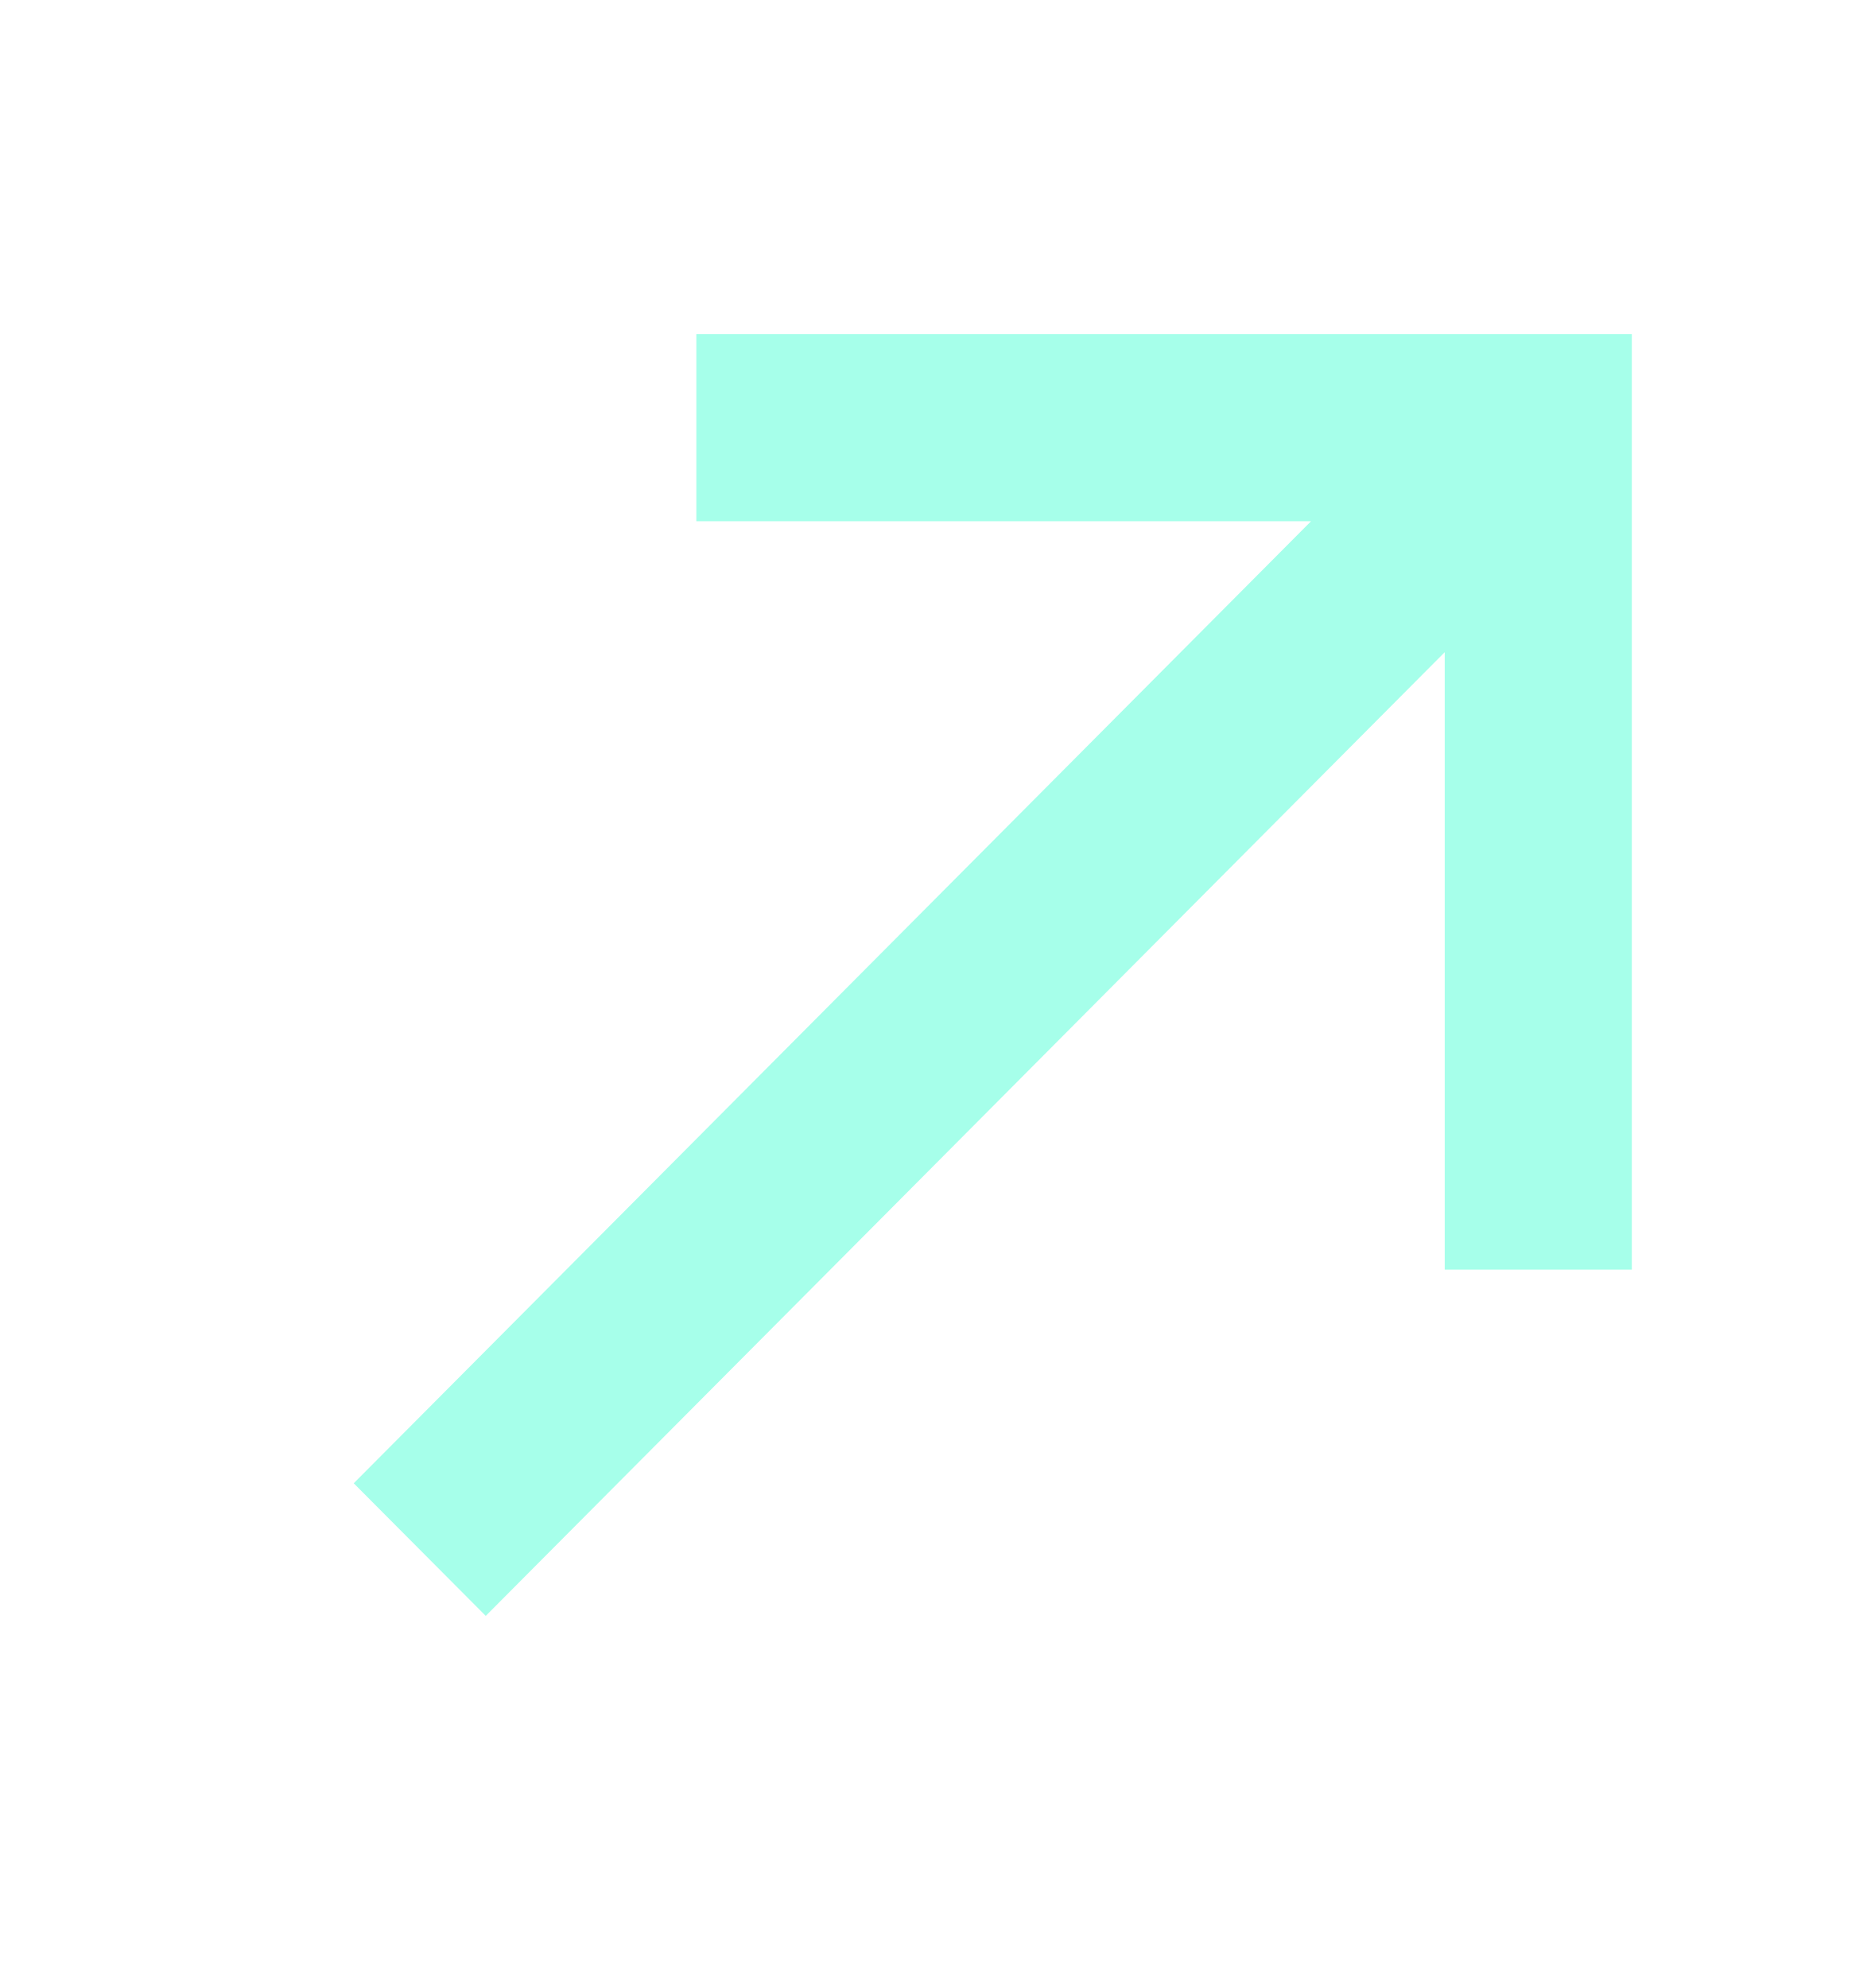
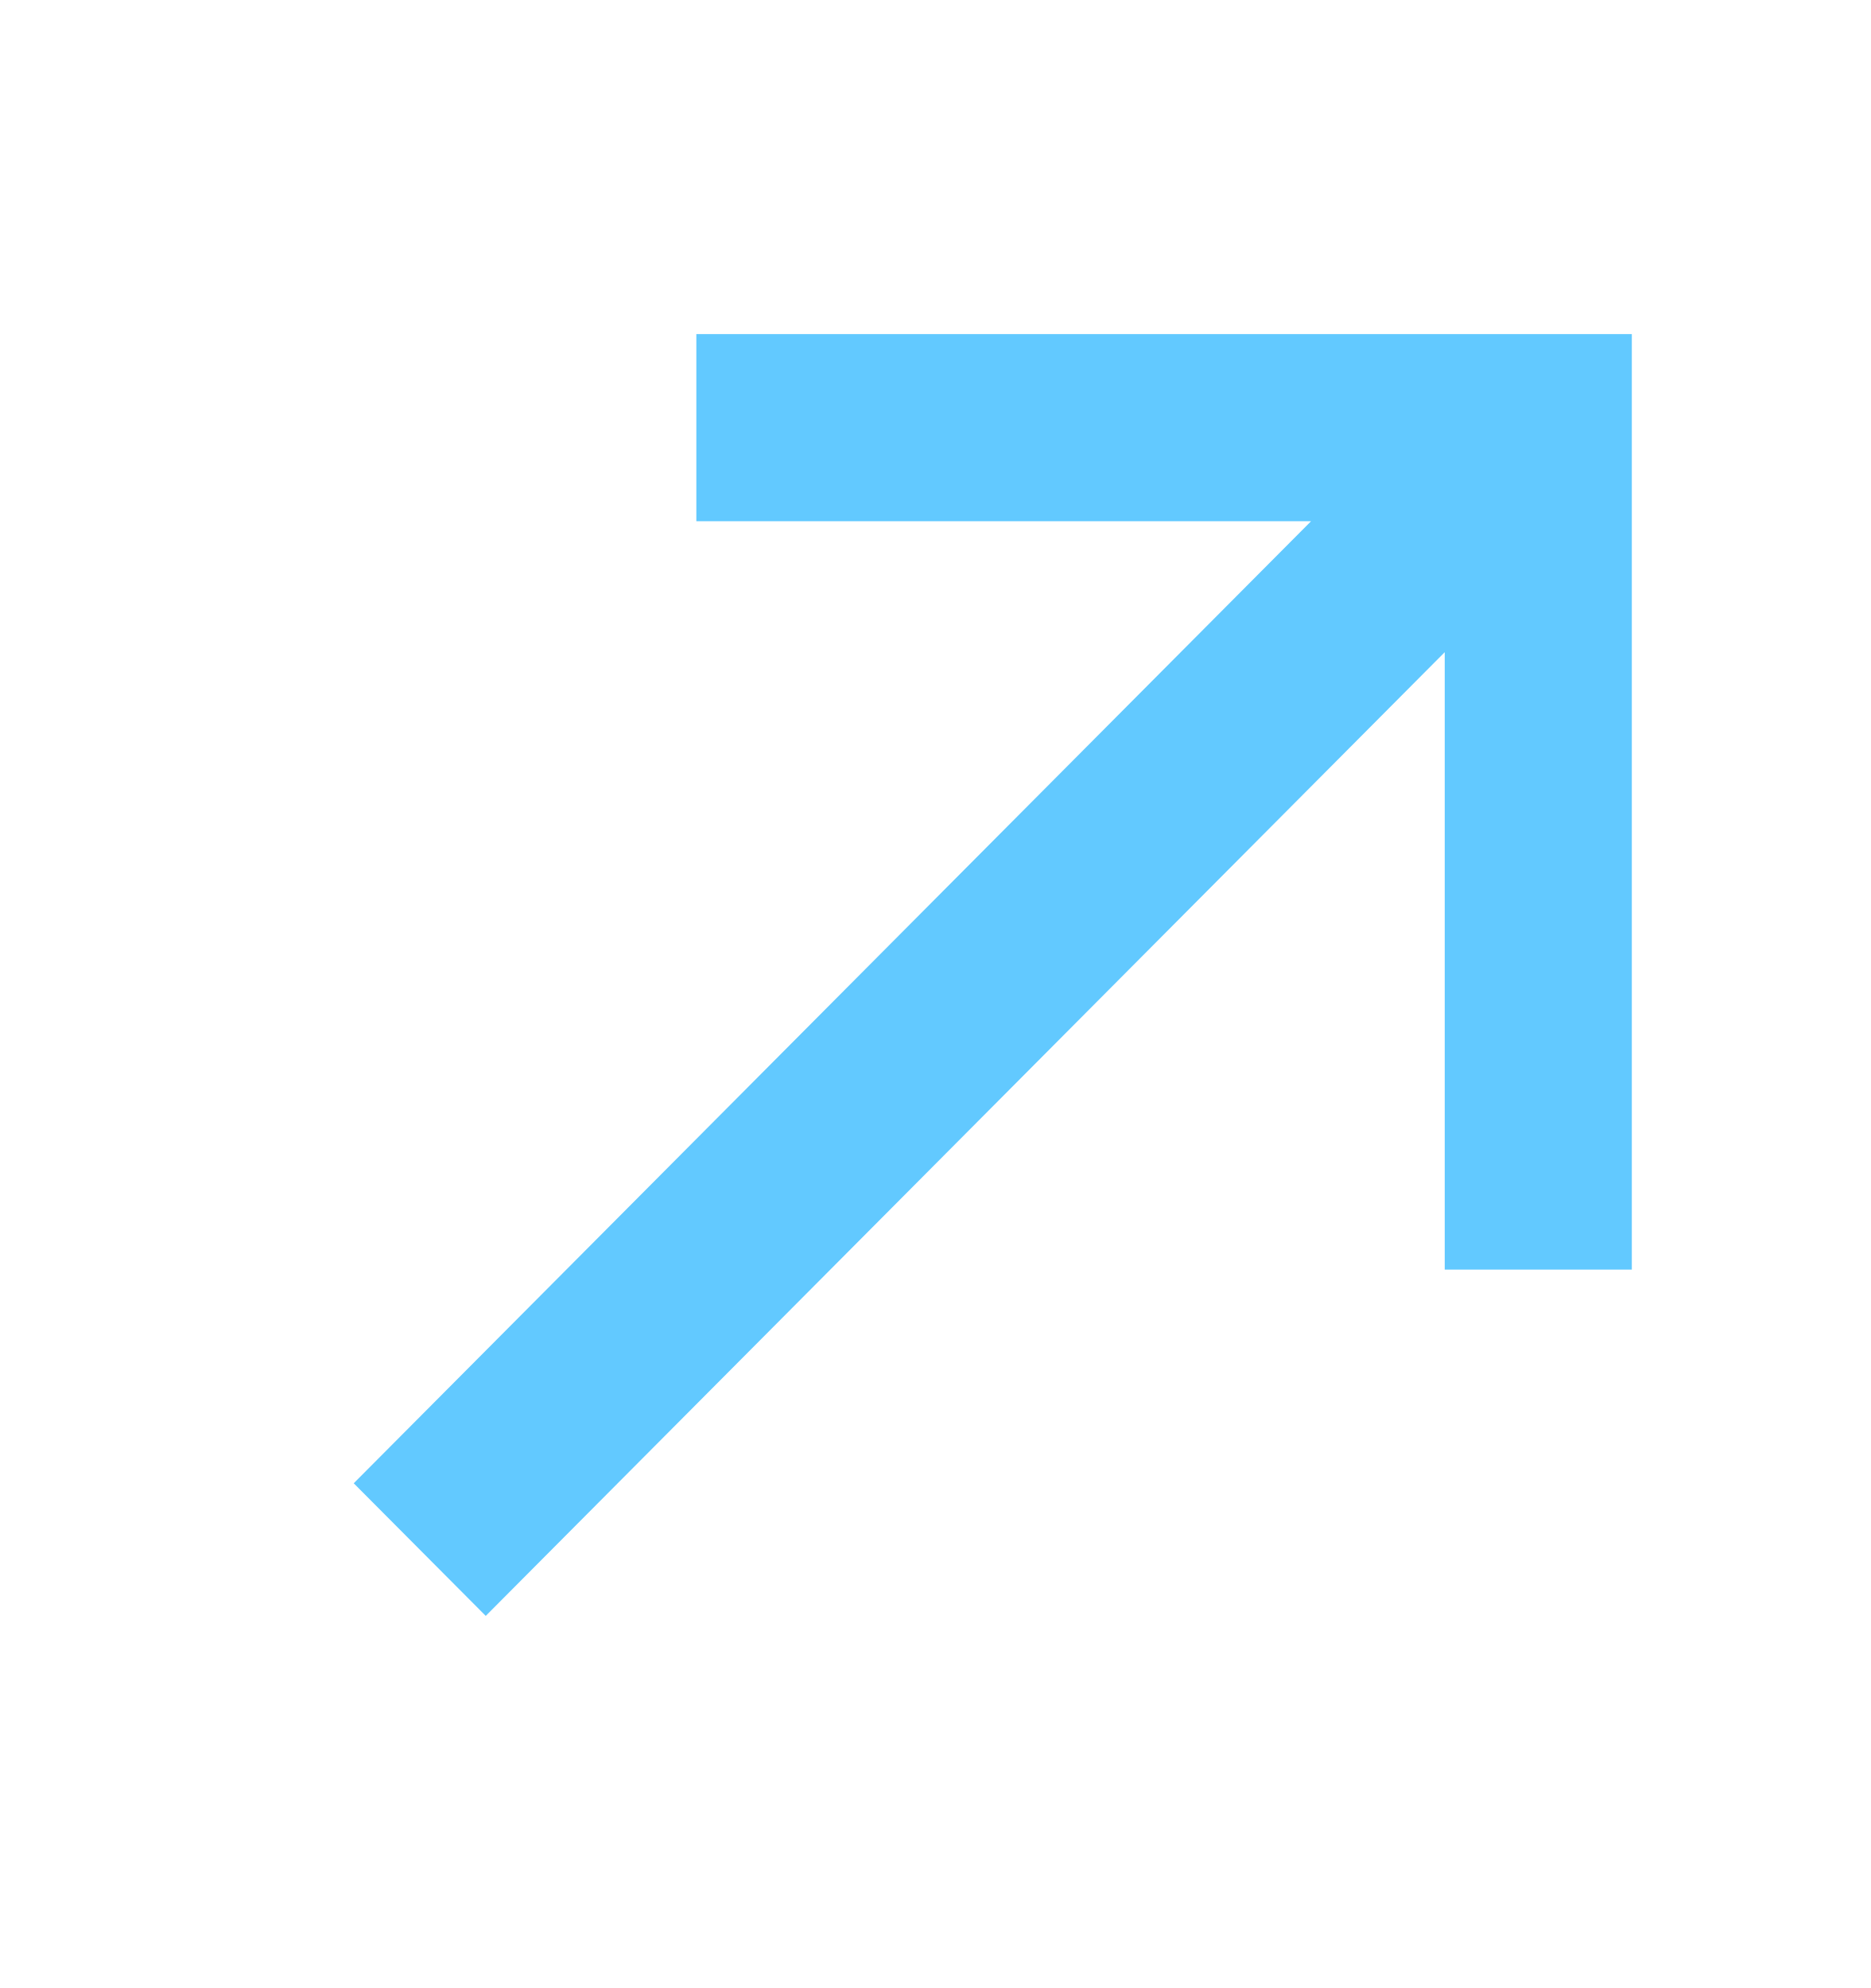
<svg xmlns="http://www.w3.org/2000/svg" fill="none" height="17" viewBox="0 0 16 17" width="16">
-   <path clip-rule="evenodd" d="m11.212 4.457h-5.257v-1.6h6.4 1.6v1.6 6.4h-1.6v-5.28l-8.201 8.241-1.129-1.134z" fill="#a6ffea" fill-rule="evenodd" />
+   <path clip-rule="evenodd" d="m11.212 4.457h-5.257v-1.6h6.4 1.6v1.6 6.4h-1.6v-5.28l-8.201 8.241-1.129-1.134z" fill="#62c9ff" fill-rule="evenodd" />
</svg>
